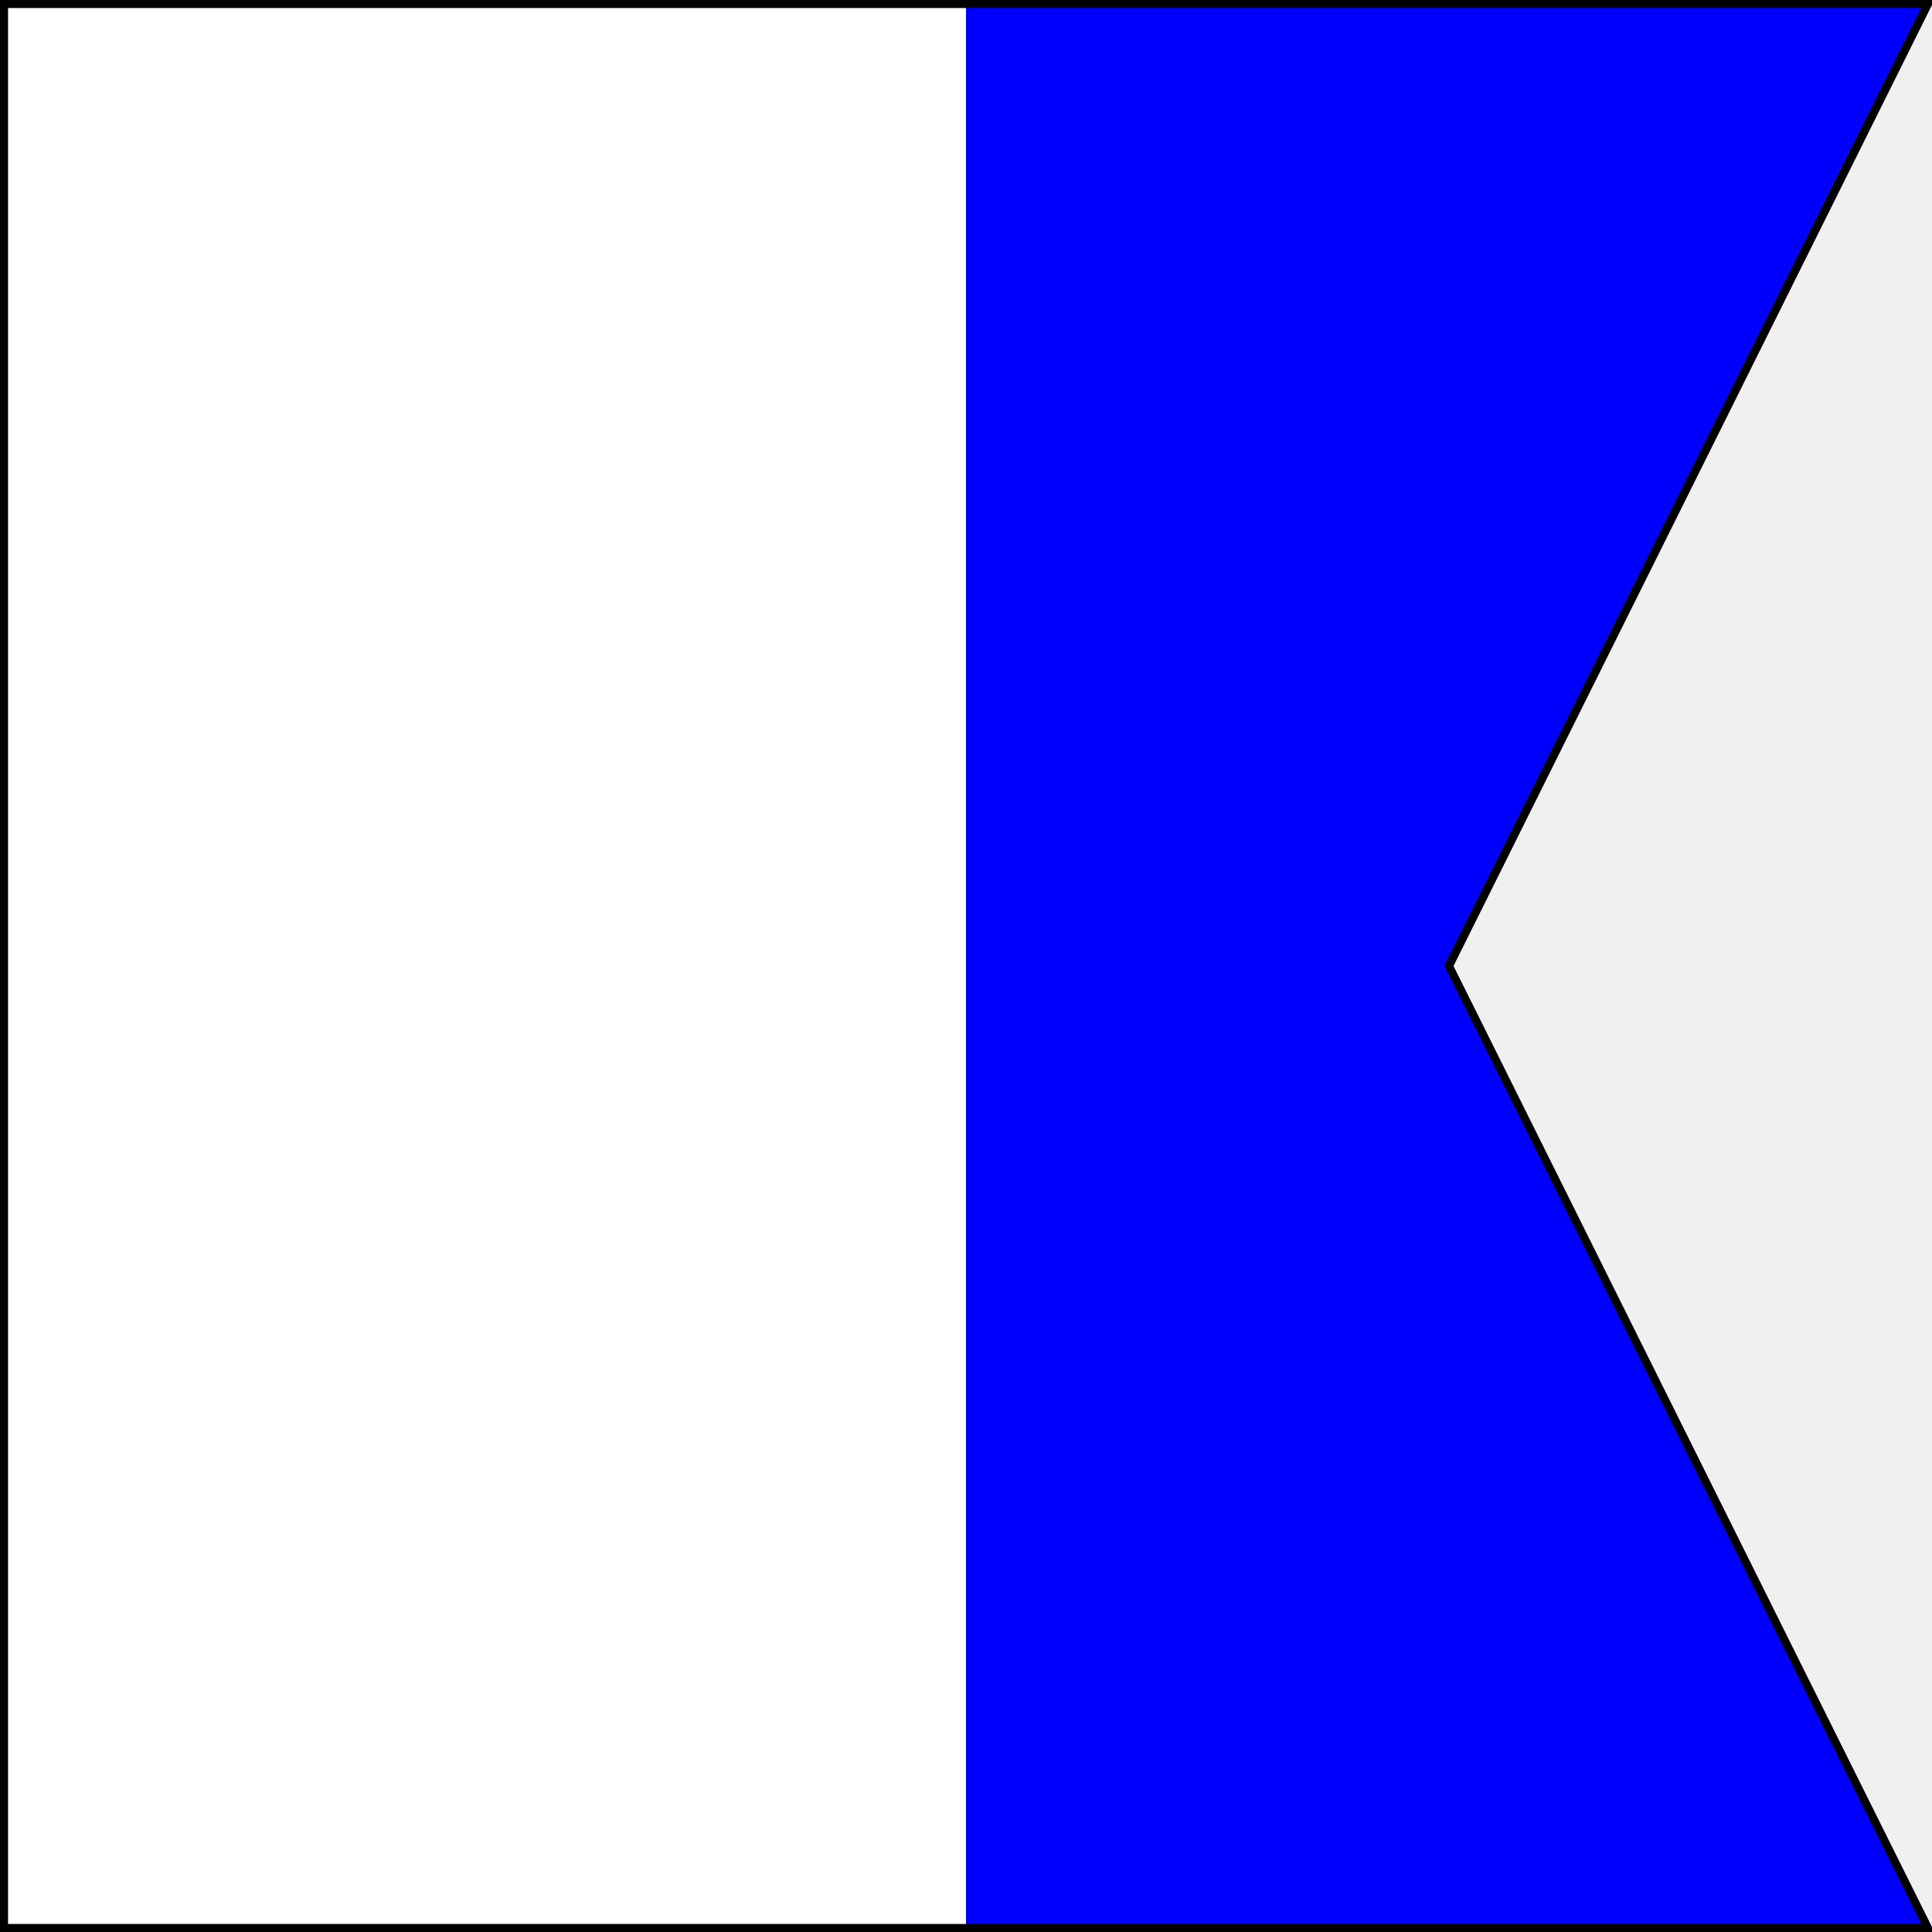
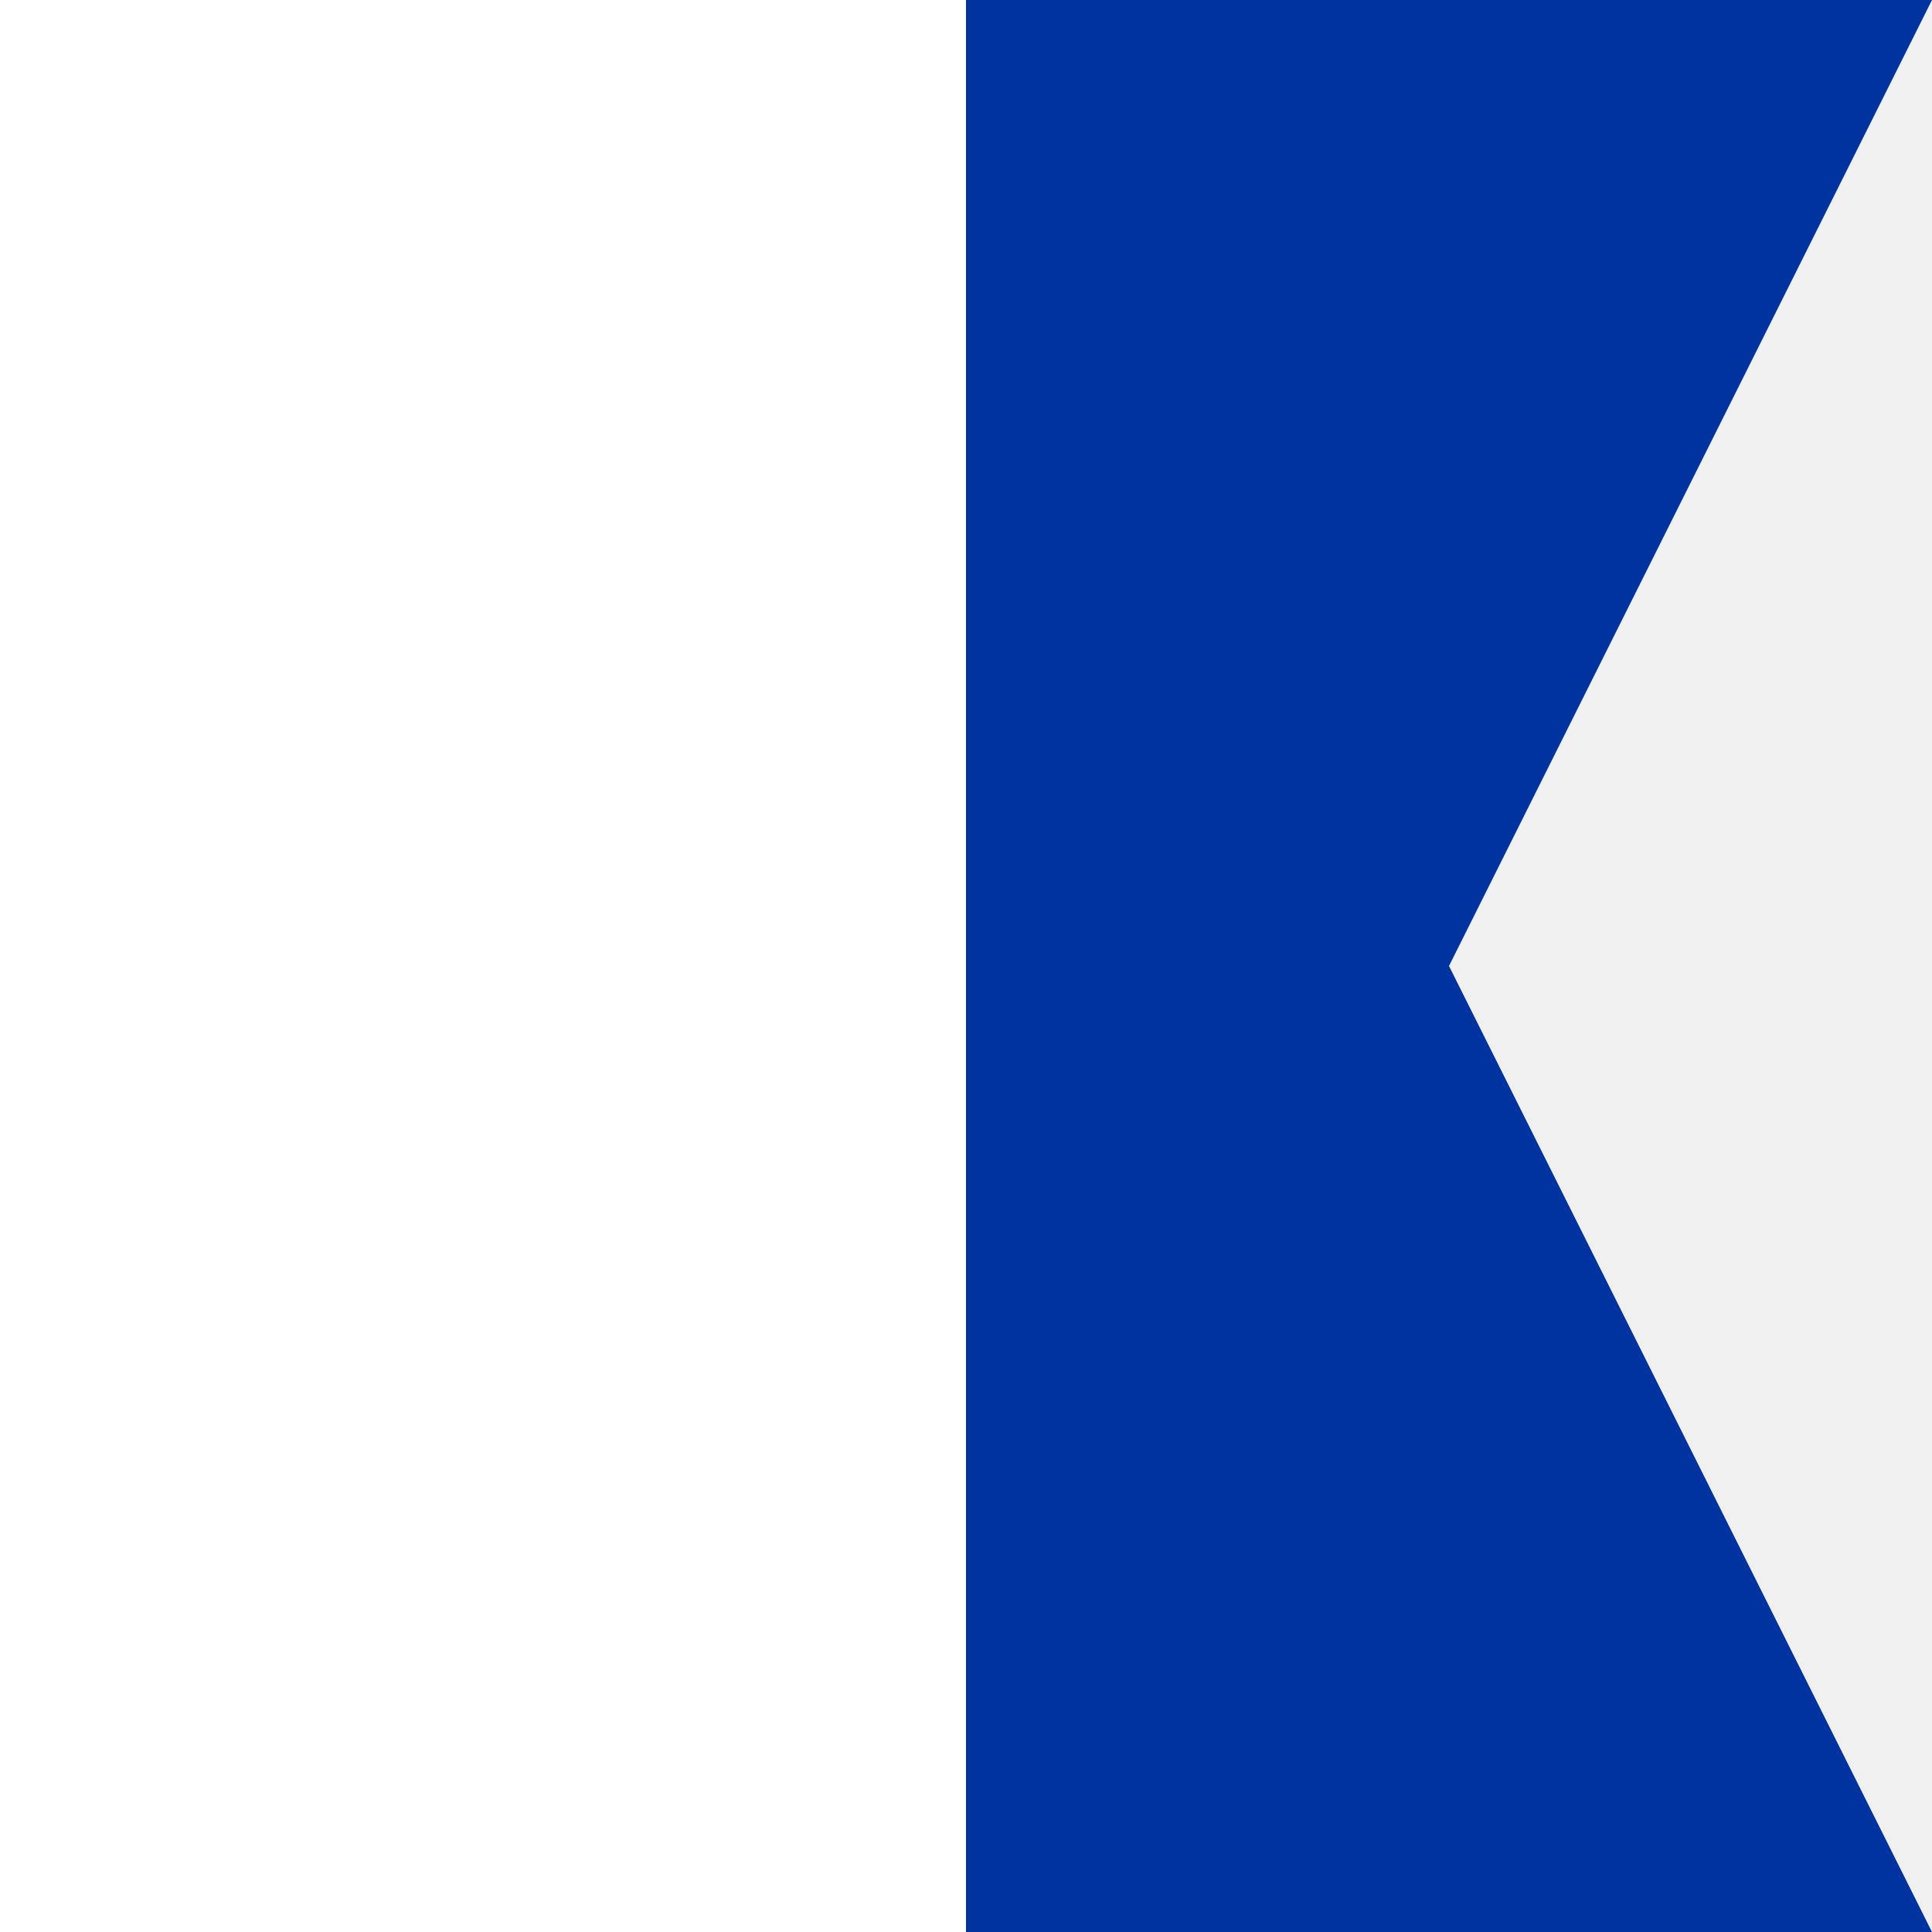
- <svg xmlns="http://www.w3.org/2000/svg" version="1.0" width="600" height="600">
-   <path d="M1.25,1.25h597.5l-148.75,298.75l148.75,298.75h-597.5z" fill="#fff" />
-   <path d="M300,1.25h297.5l-148.75,298.75l148.75,298.75h-297.5z" fill="#00f" />
-   <path d="M1.25,1.25h597.5l-148.75,298.75l148.75,298.75h-597.5z" fill="none" stroke="#000" stroke-width="2.5" />
+ <svg xmlns="http://www.w3.org/2000/svg" viewBox="0 0 2 2" width="200" height="200">
+   <clipPath id="f">
+     <polygon points="0.0,0.0 2.0,0.0 1.5,1.0 2.0,2.0 0.0,2.0" />
+   </clipPath>
+   <g clip-path="url(#f)">
+     <rect x="0" y="0" width="1" height="2" fill="#ffffff" />
+     <rect x="1" y="0" width="1" height="2" fill="#0033a0" />
+   </g>
</svg>
